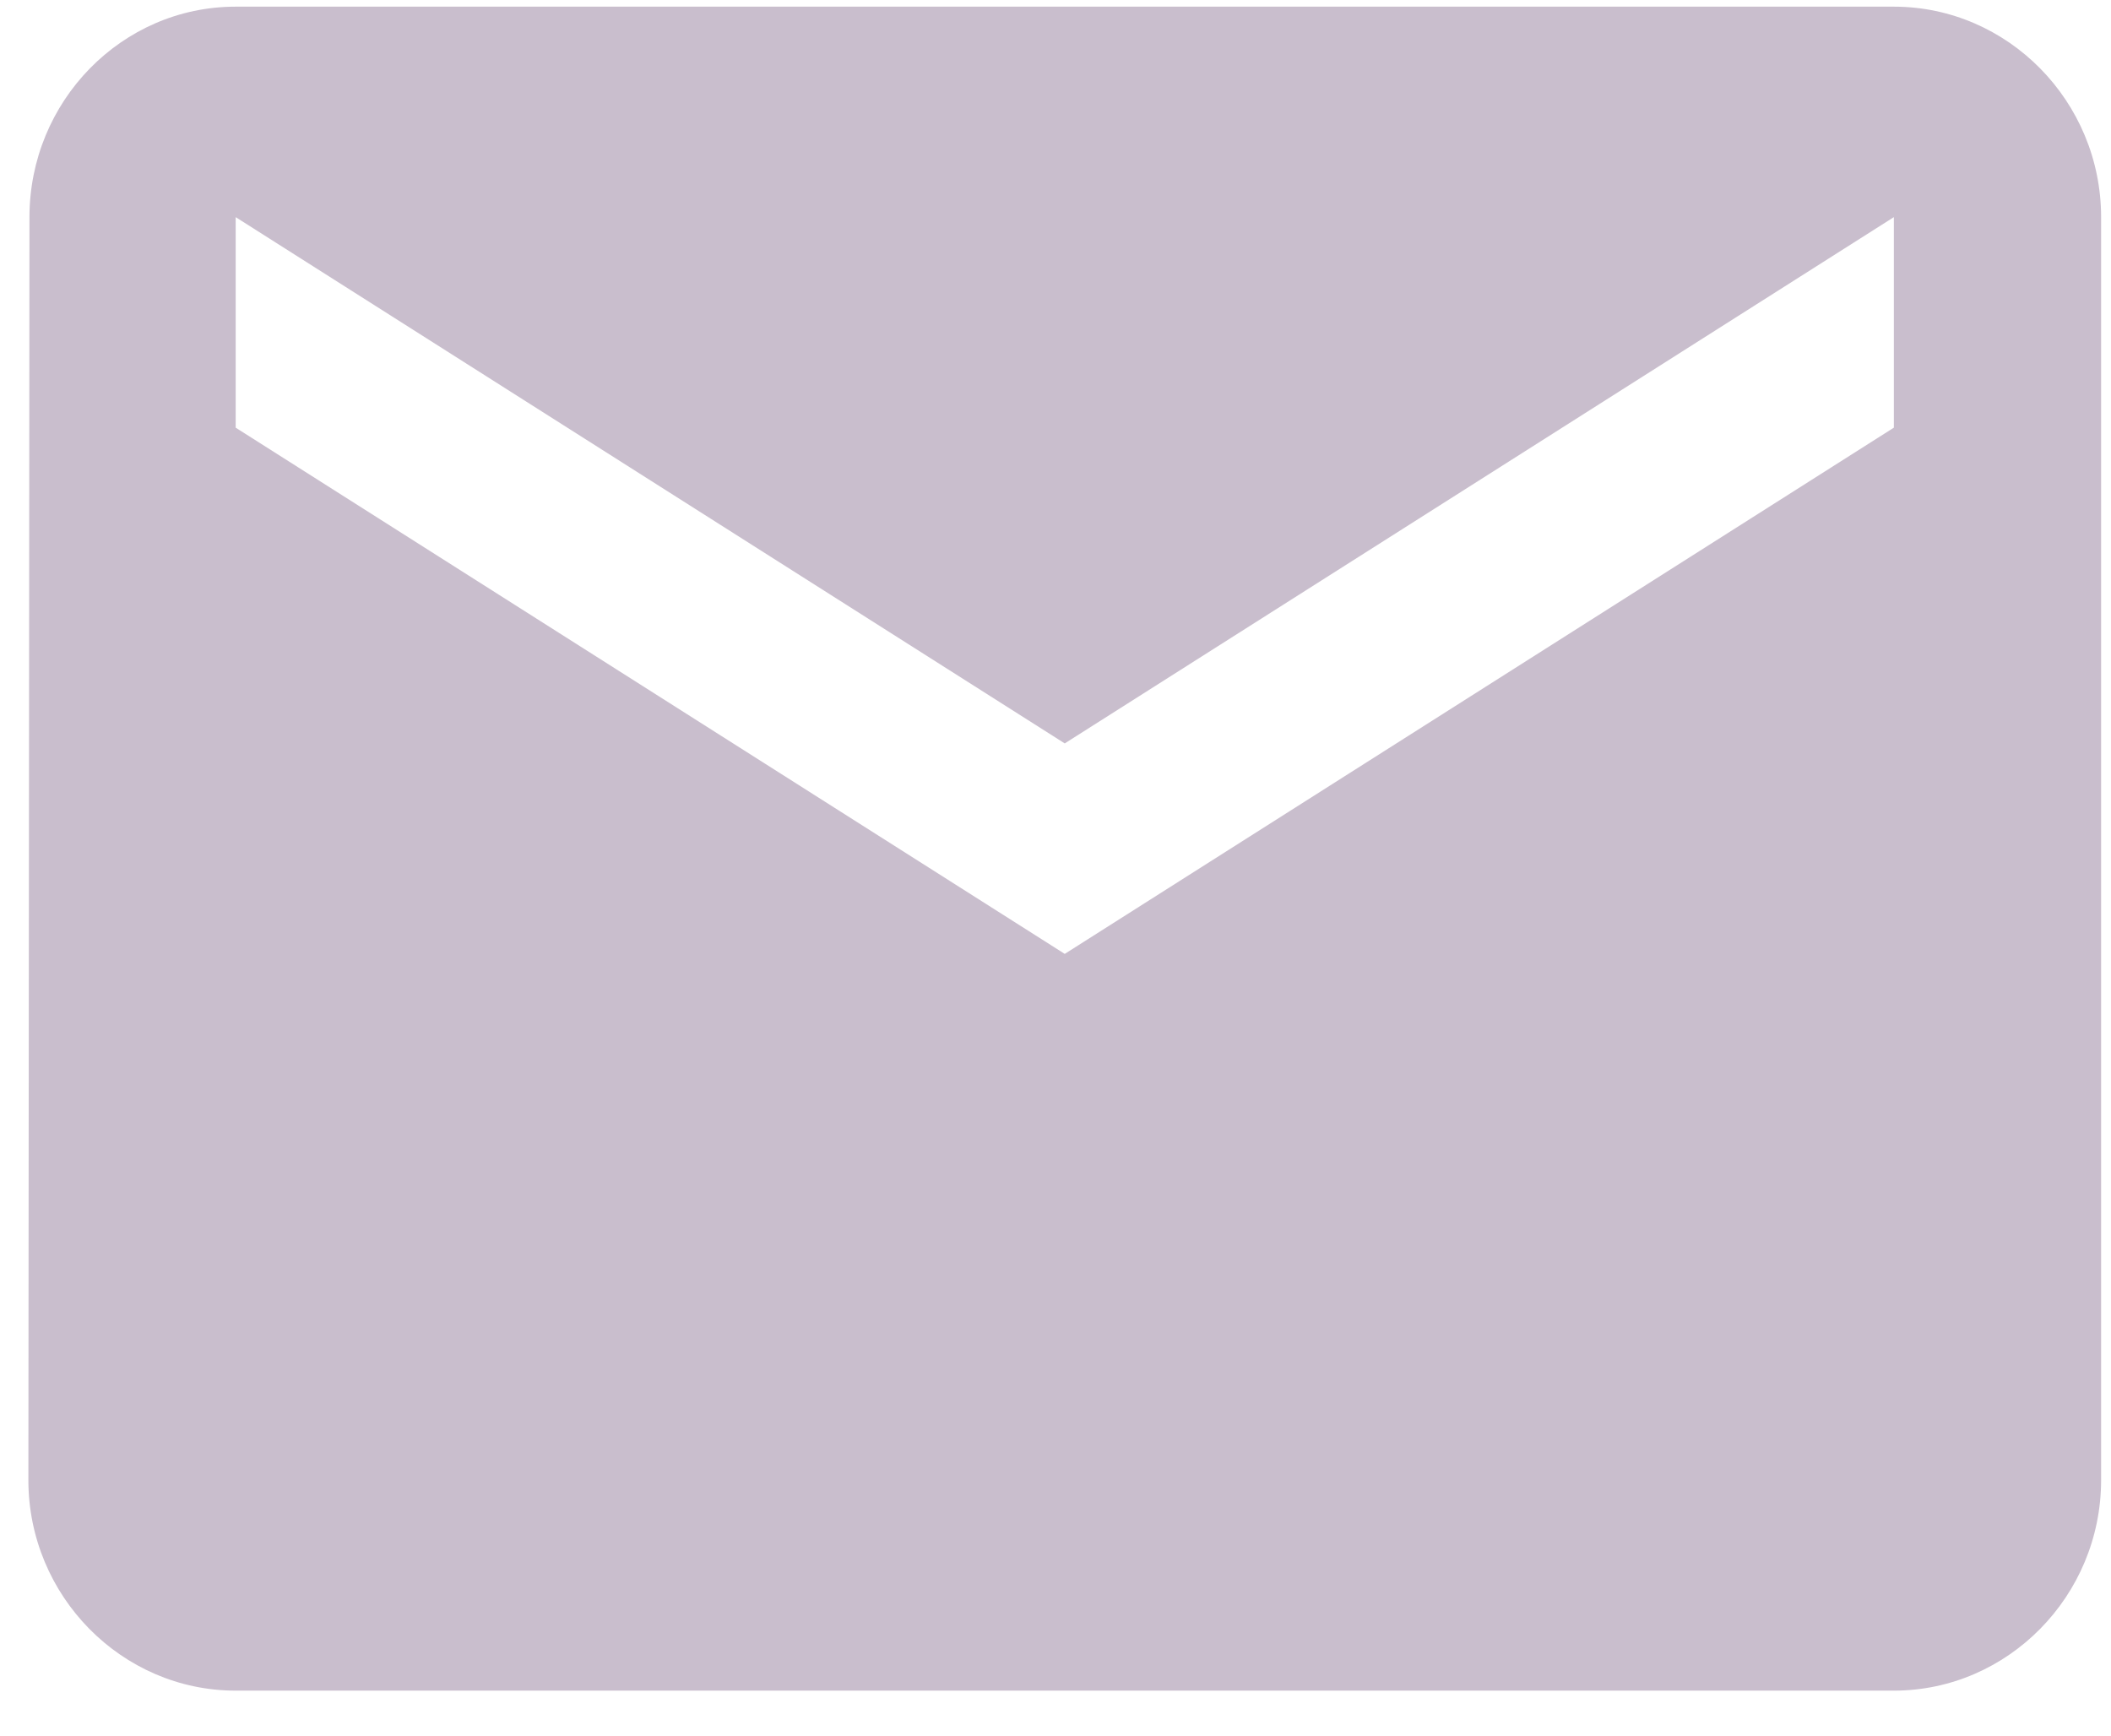
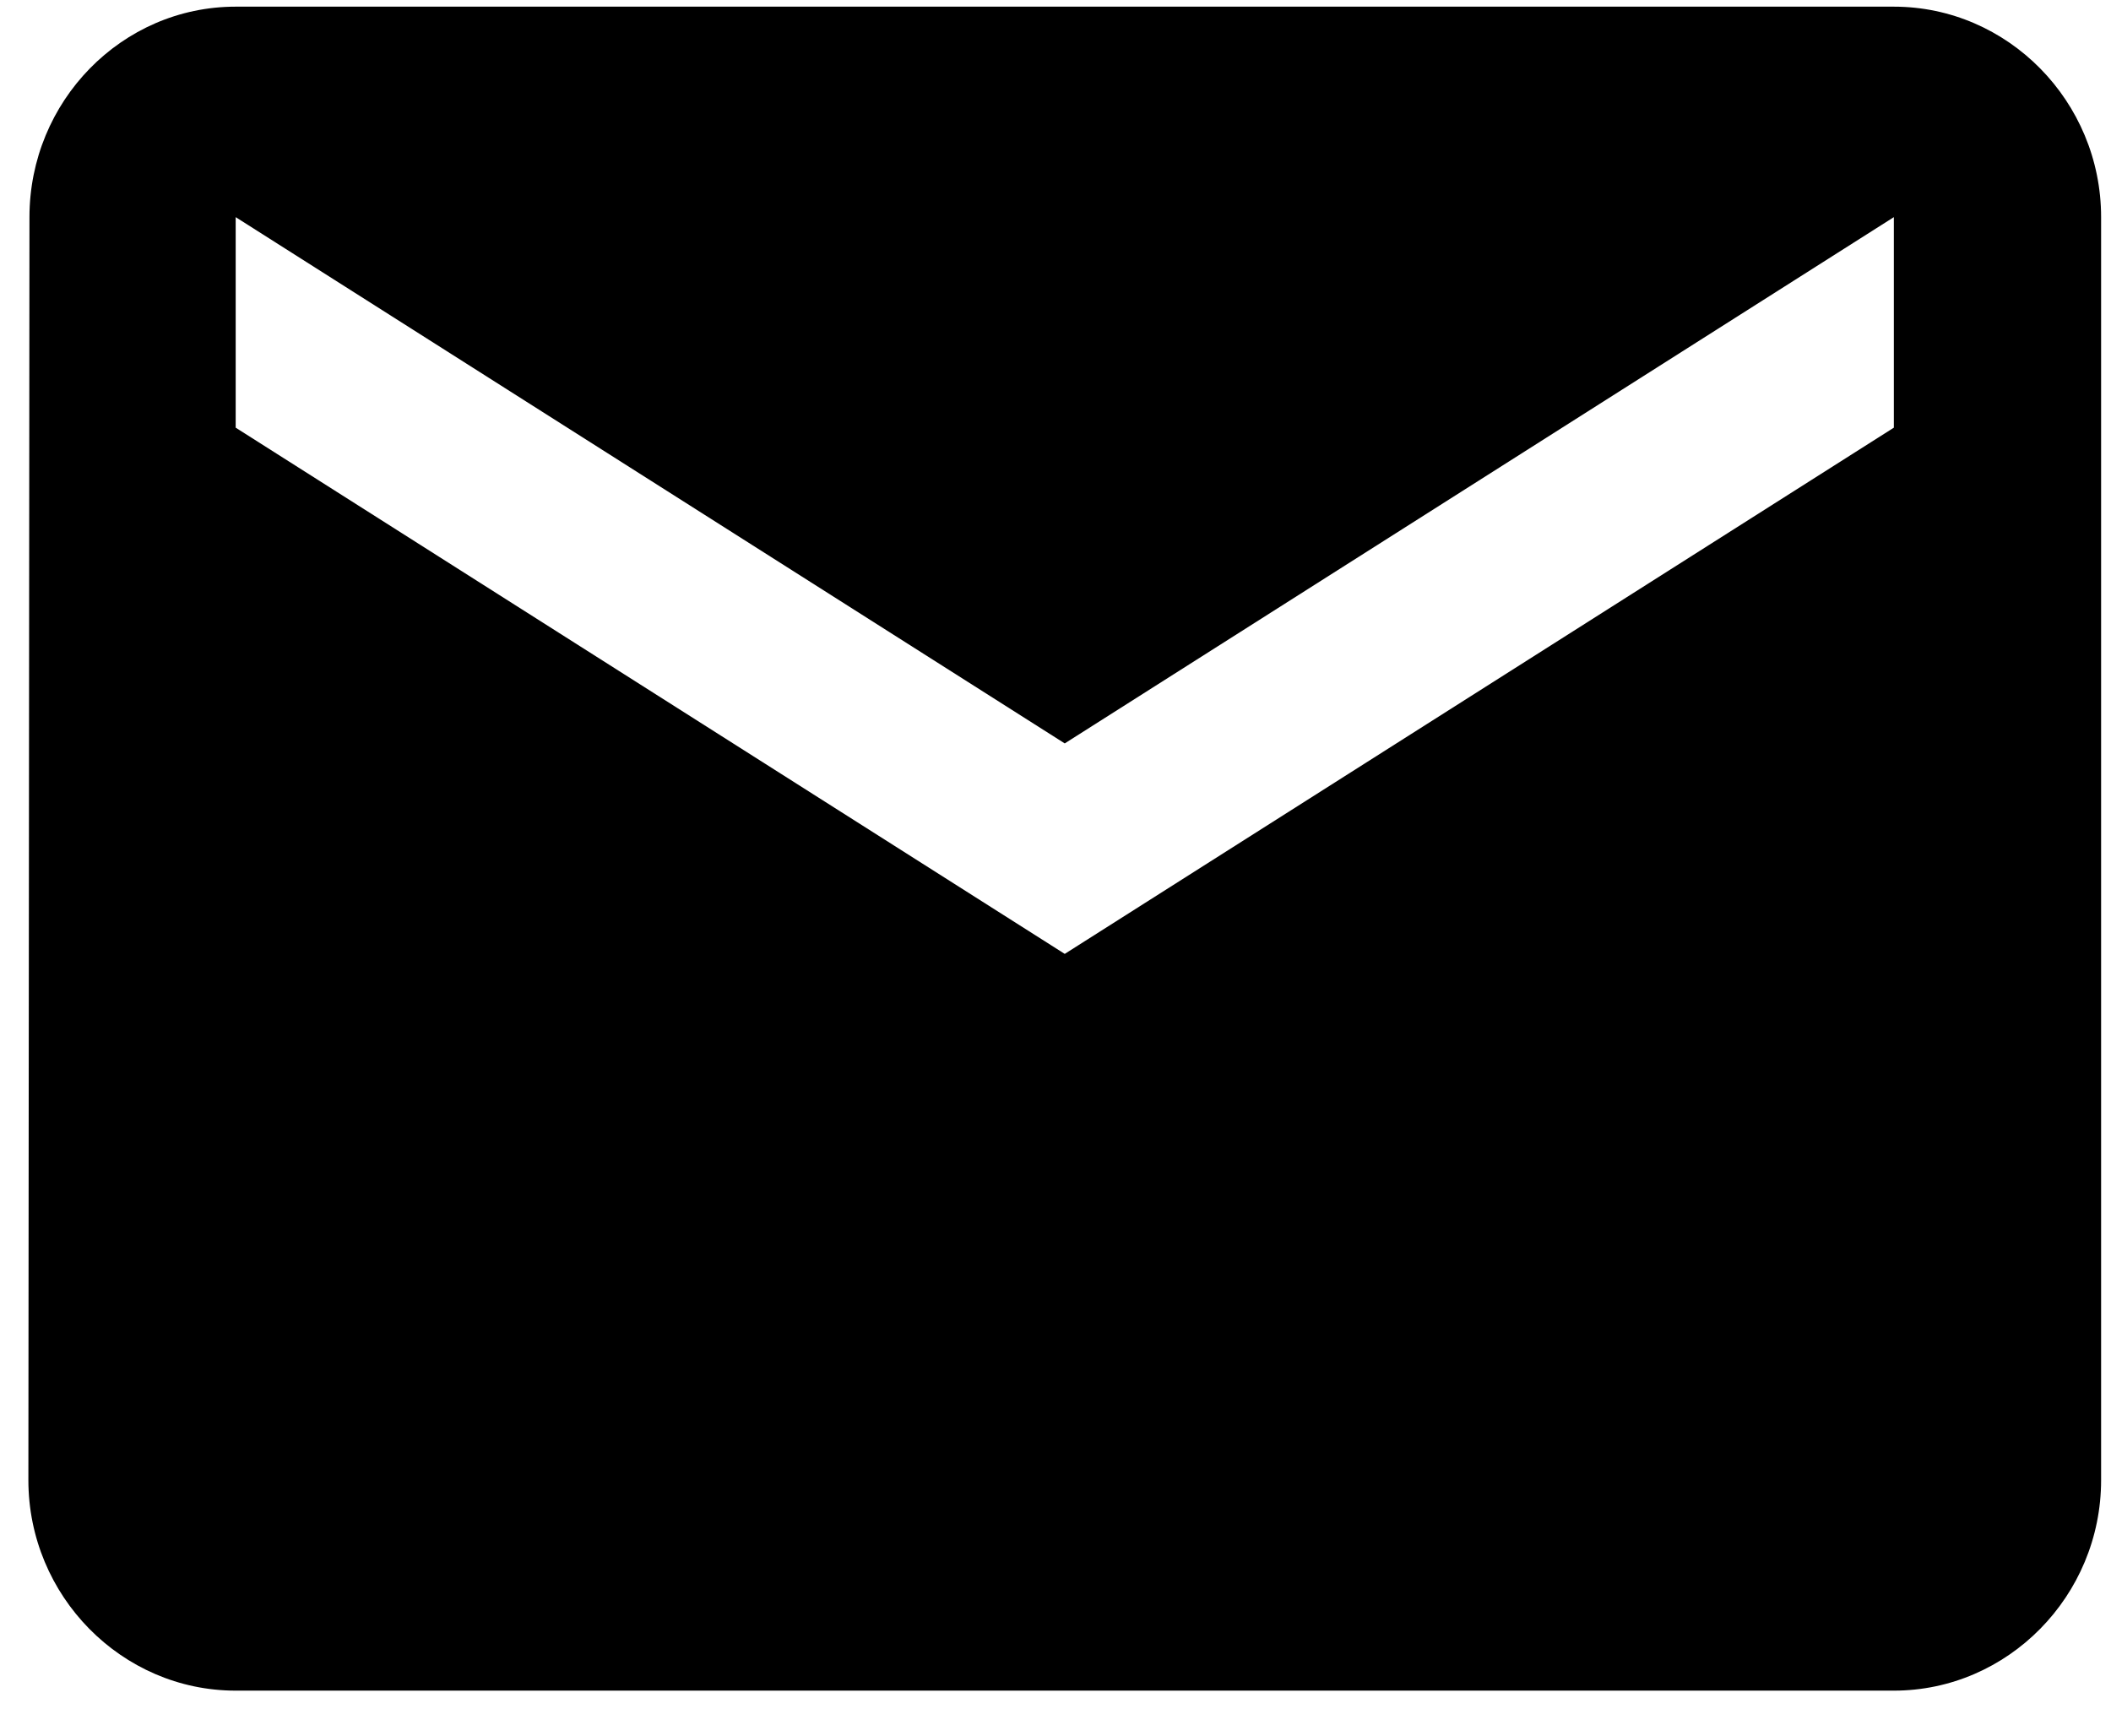
- <svg xmlns="http://www.w3.org/2000/svg" width="45" height="37" viewBox="0 0 45 37" fill="#c9becd">
+ <svg xmlns="http://www.w3.org/2000/svg" width="45" height="37" viewBox="0 0 45 37" fill="currentColor">
  <path d="M40.371 0.142H5.024C2.594 0.142 0.628 2.161 0.628 4.629L0.605 31.554C0.605 34.022 2.594 36.041 5.024 36.041H40.371C42.801 36.041 44.789 34.022 44.789 31.554V4.629C44.789 2.161 42.801 0.142 40.371 0.142ZM40.371 9.117L22.697 20.335L5.024 9.117V4.629L22.697 15.848L40.371 4.629V9.117Z" />
</svg>
